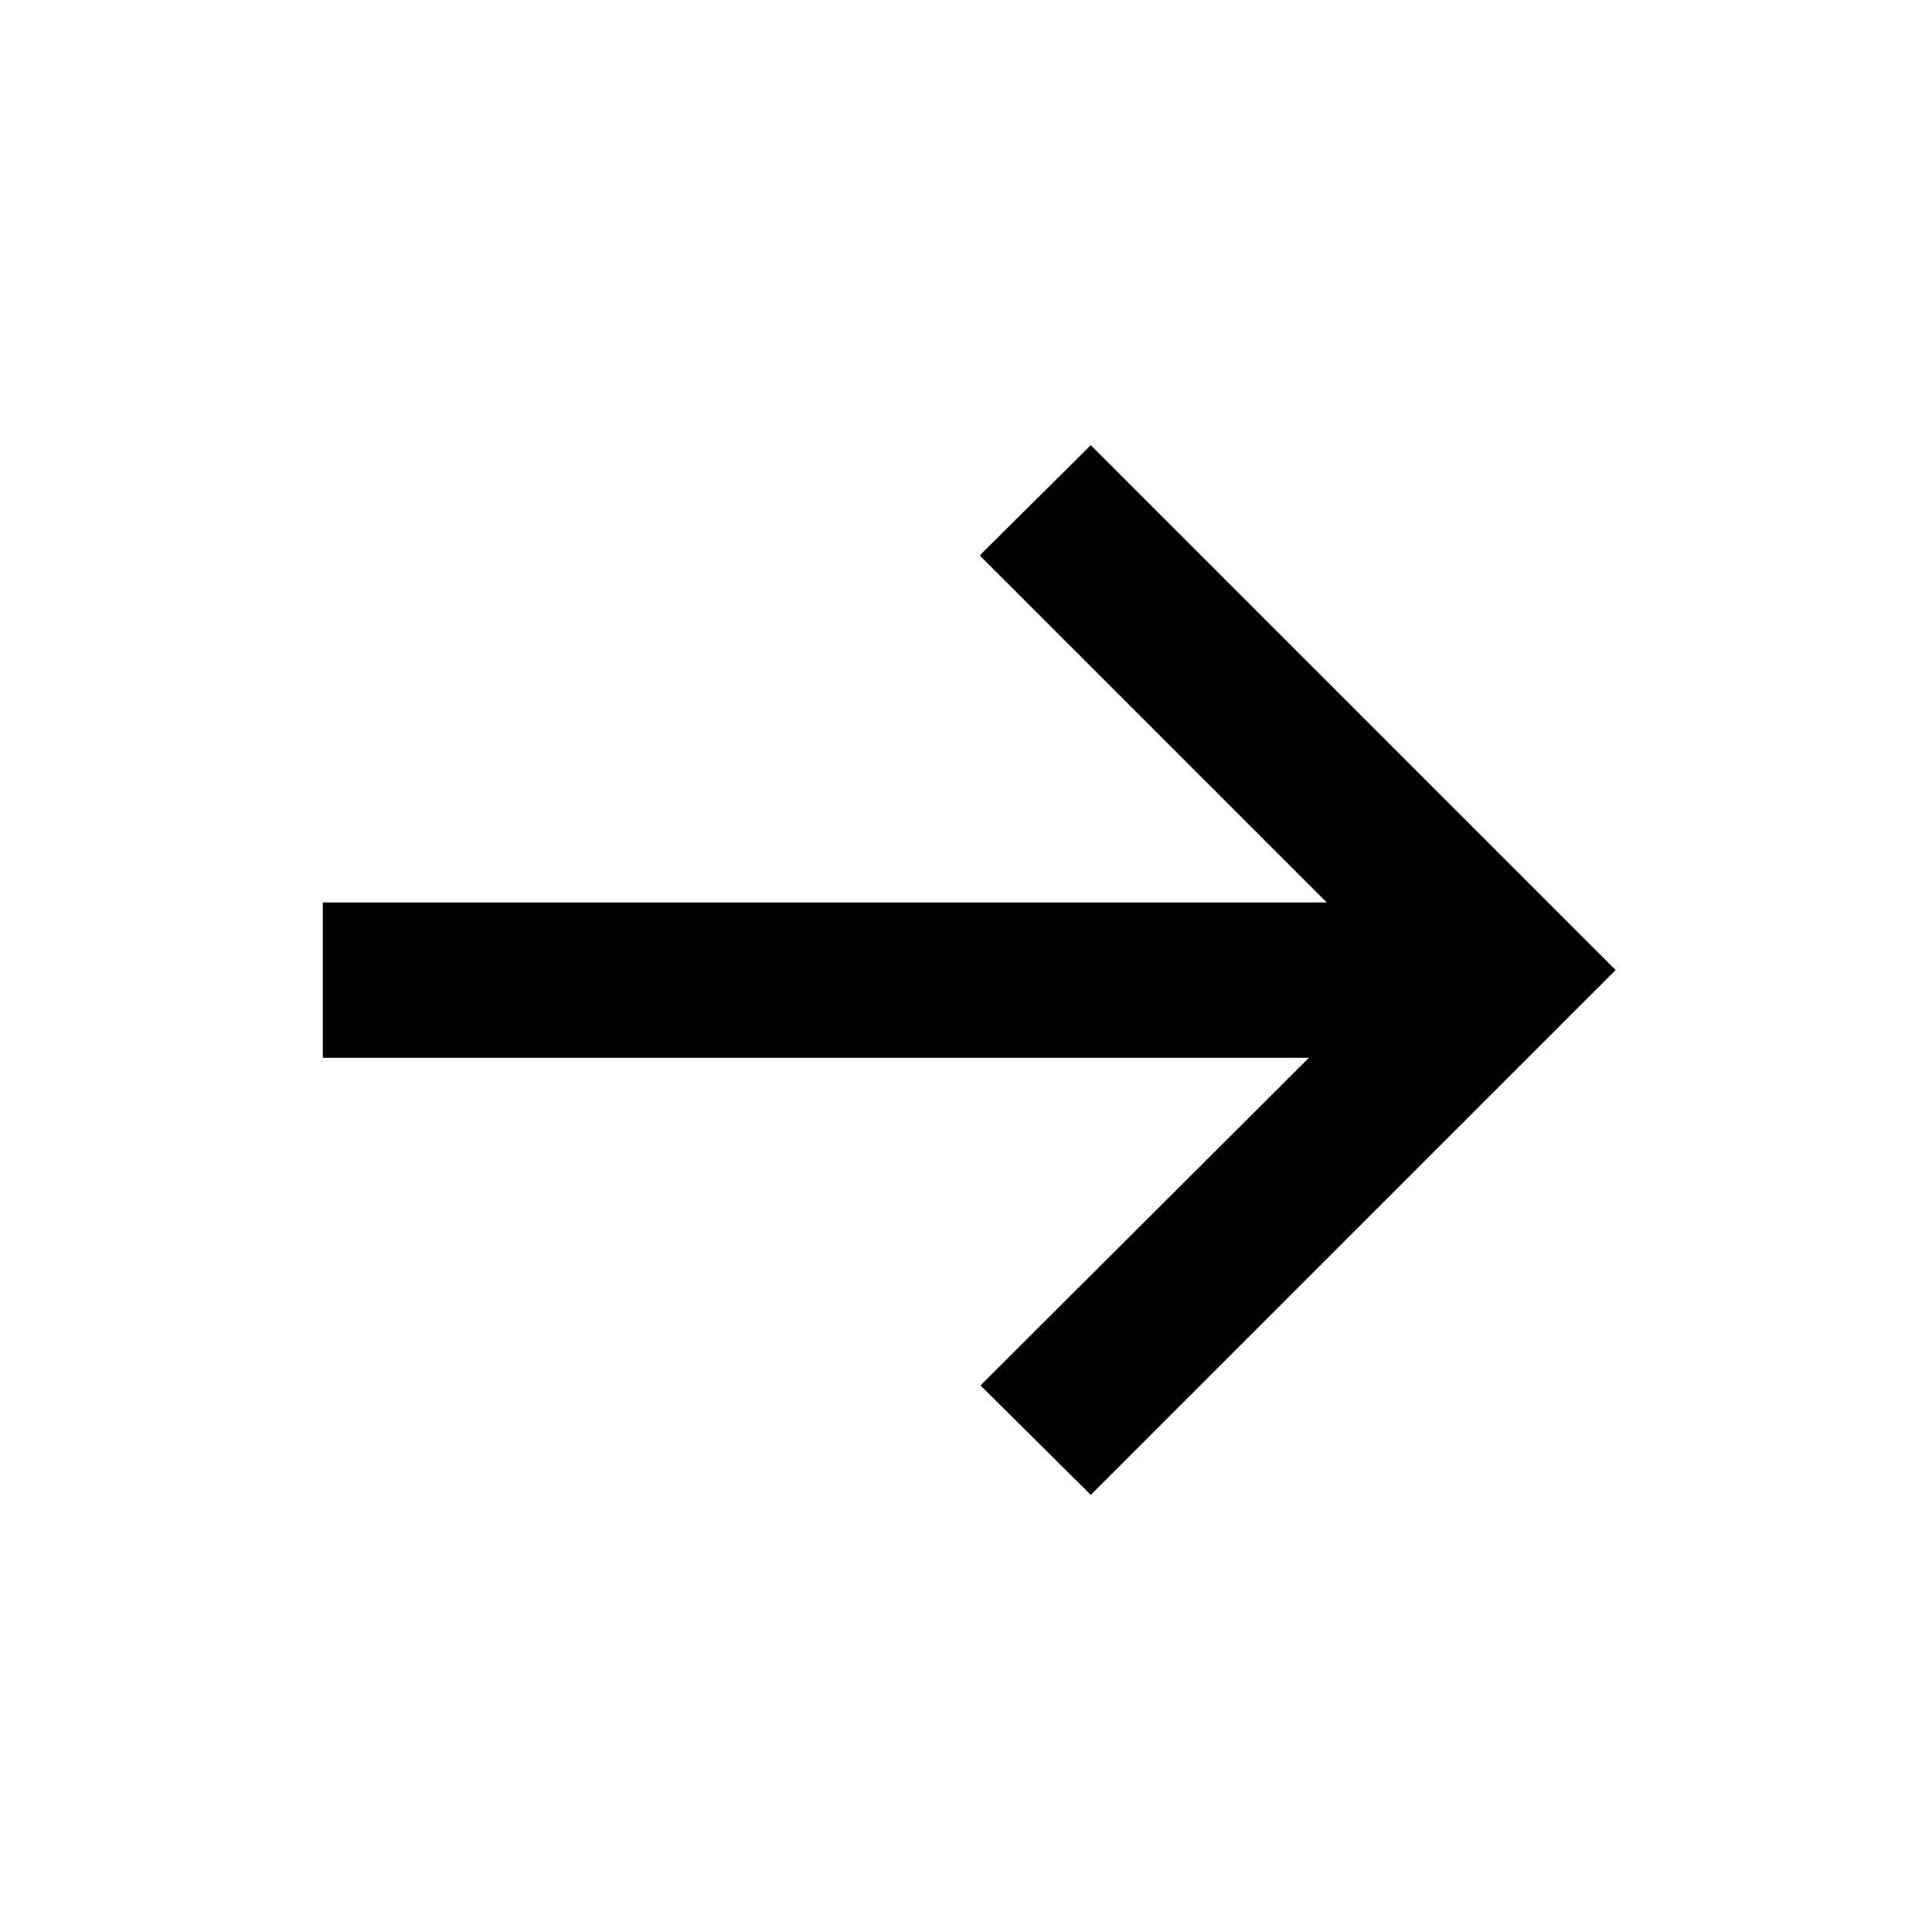
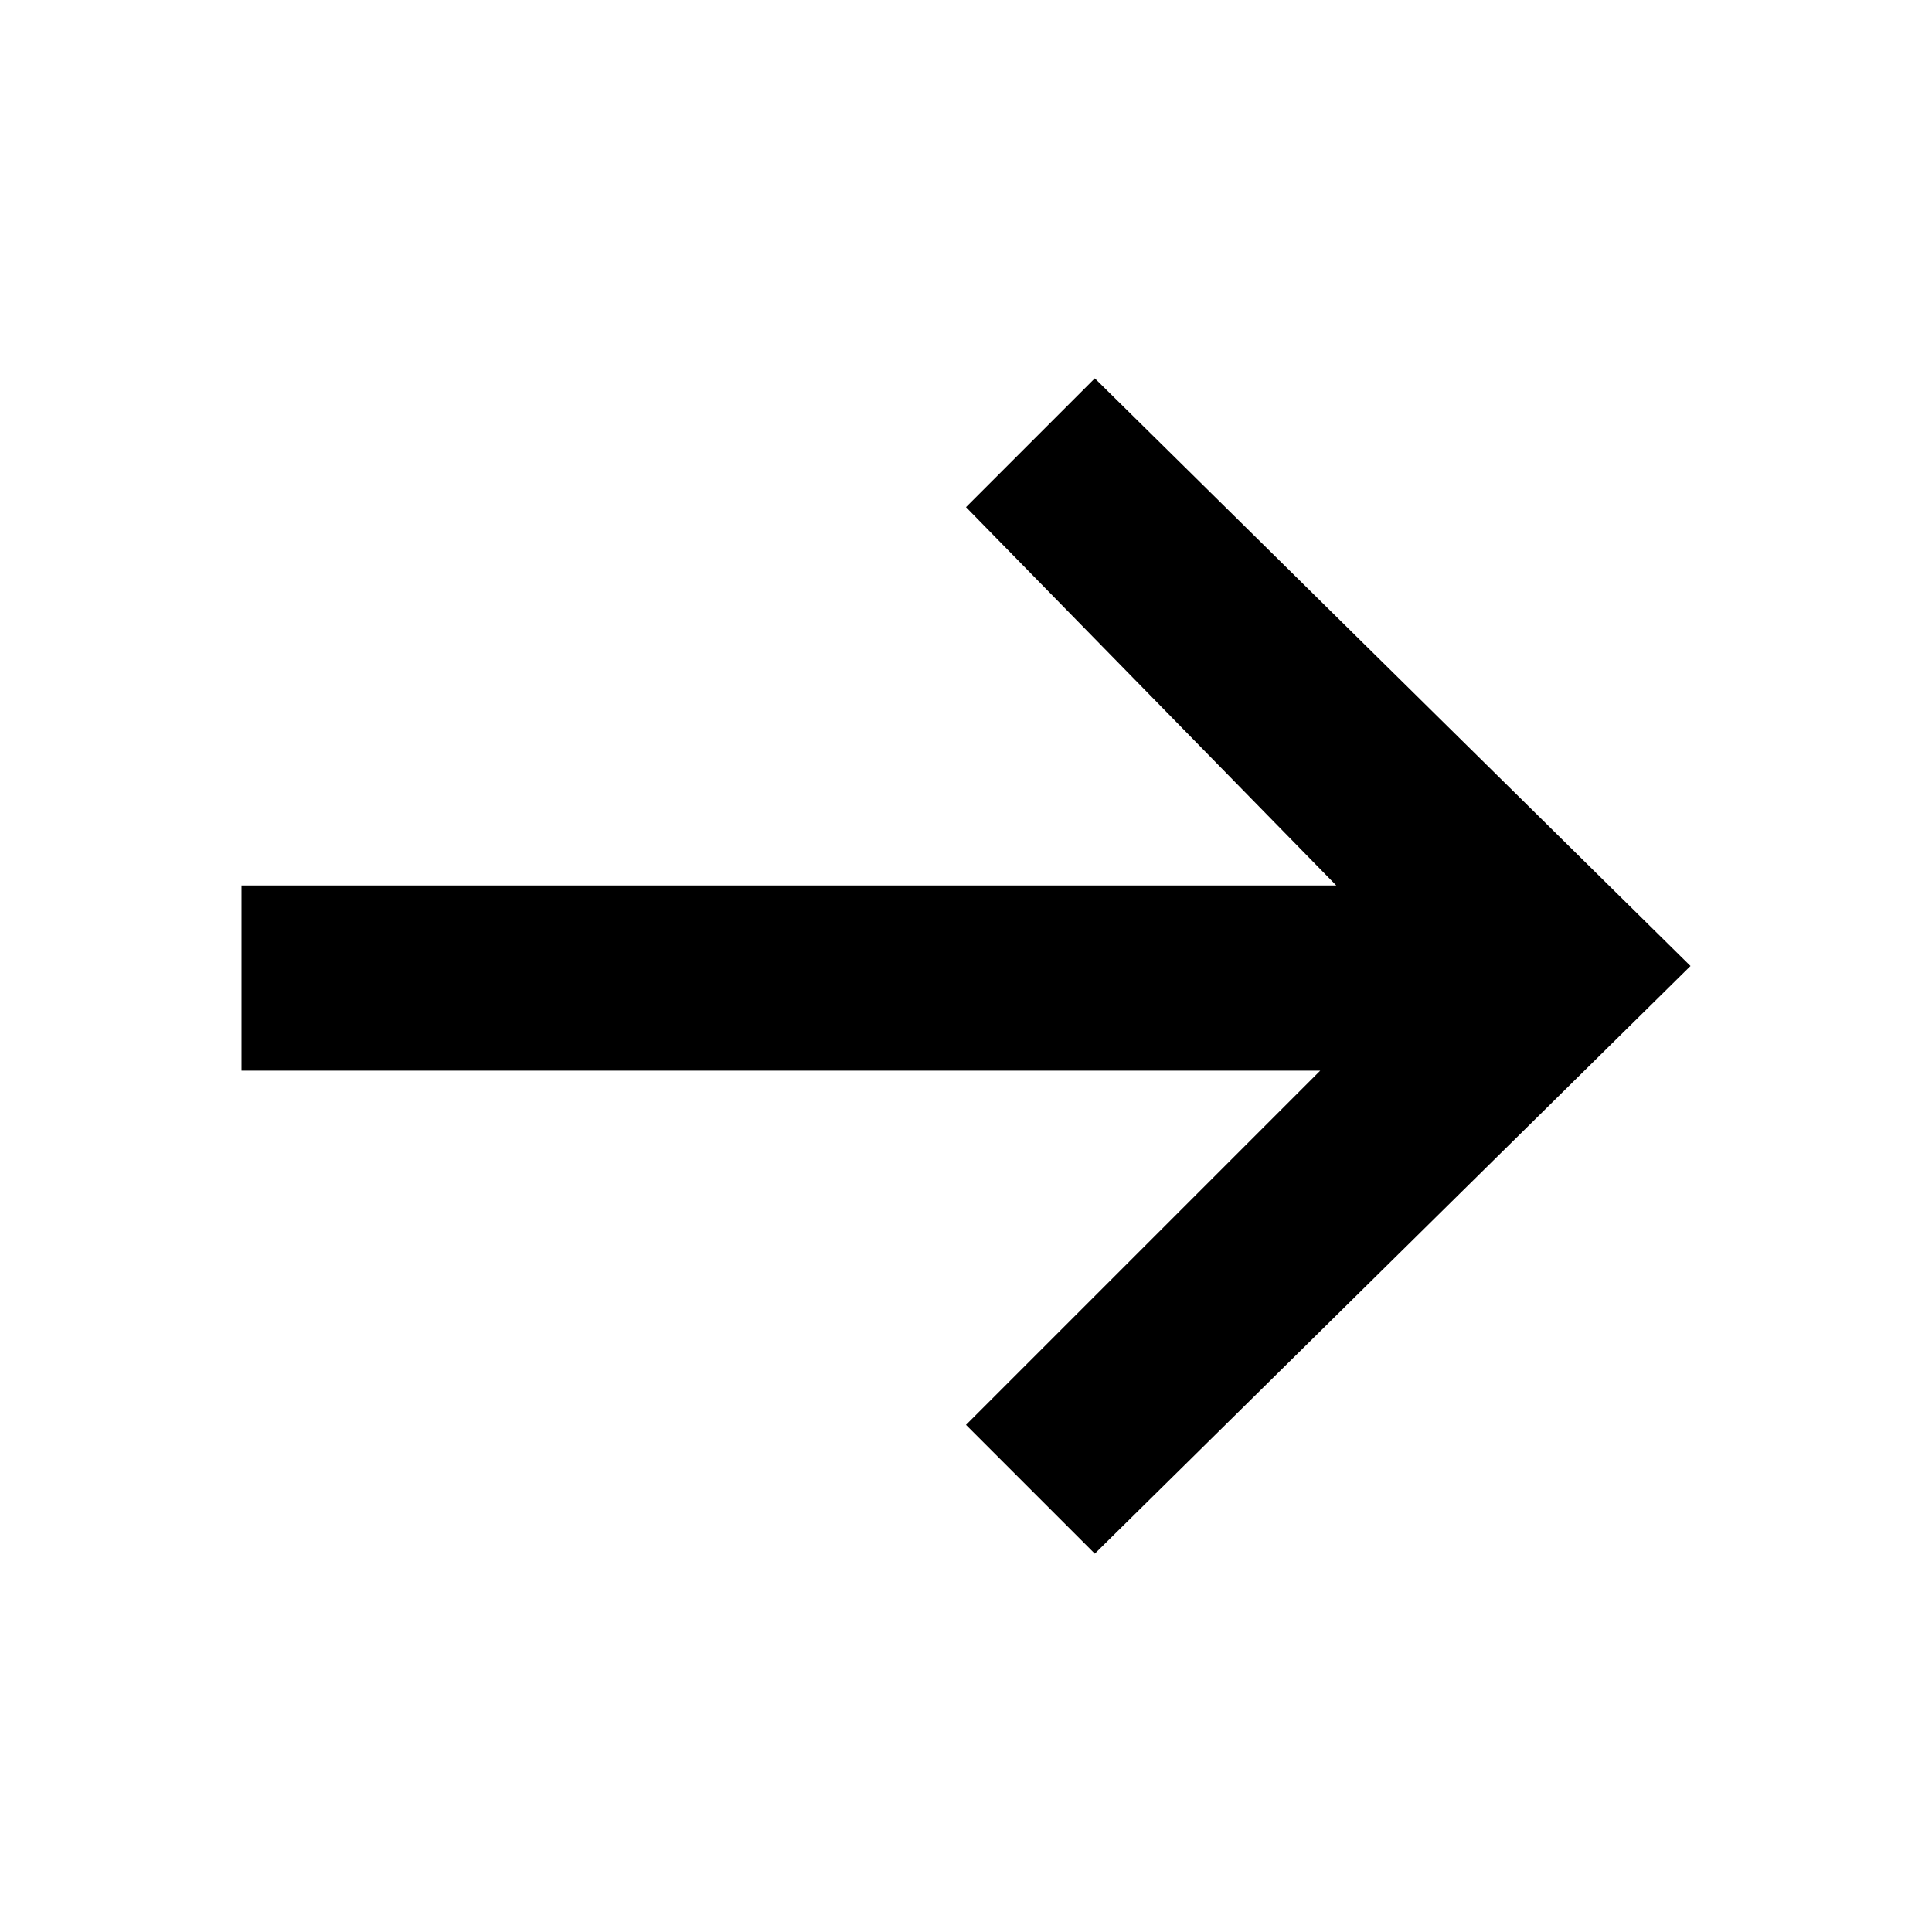
<svg xmlns="http://www.w3.org/2000/svg" height="24" viewBox="0 0 24 24" width="24">
-   <path d="M 12.18 6.89 L 13.55 5.53 L 20.07 12.05 L 13.55 18.57 L 12.18 17.21 L 16.26 13.14 L 4.01 13.14 L 4.01 11.21 L 16.48 11.21 L 12.18 6.91" fill="currentColor" />
+   <path d="M 12 17.7 L 16.4 13.3 L 3 13.3 L 3 11 L 16.6 11 L 12 6.3 L 13.6 4.7 L 21 12 L 13.6 19.3 L 12 17.7" fill="currentColor" />
</svg>
